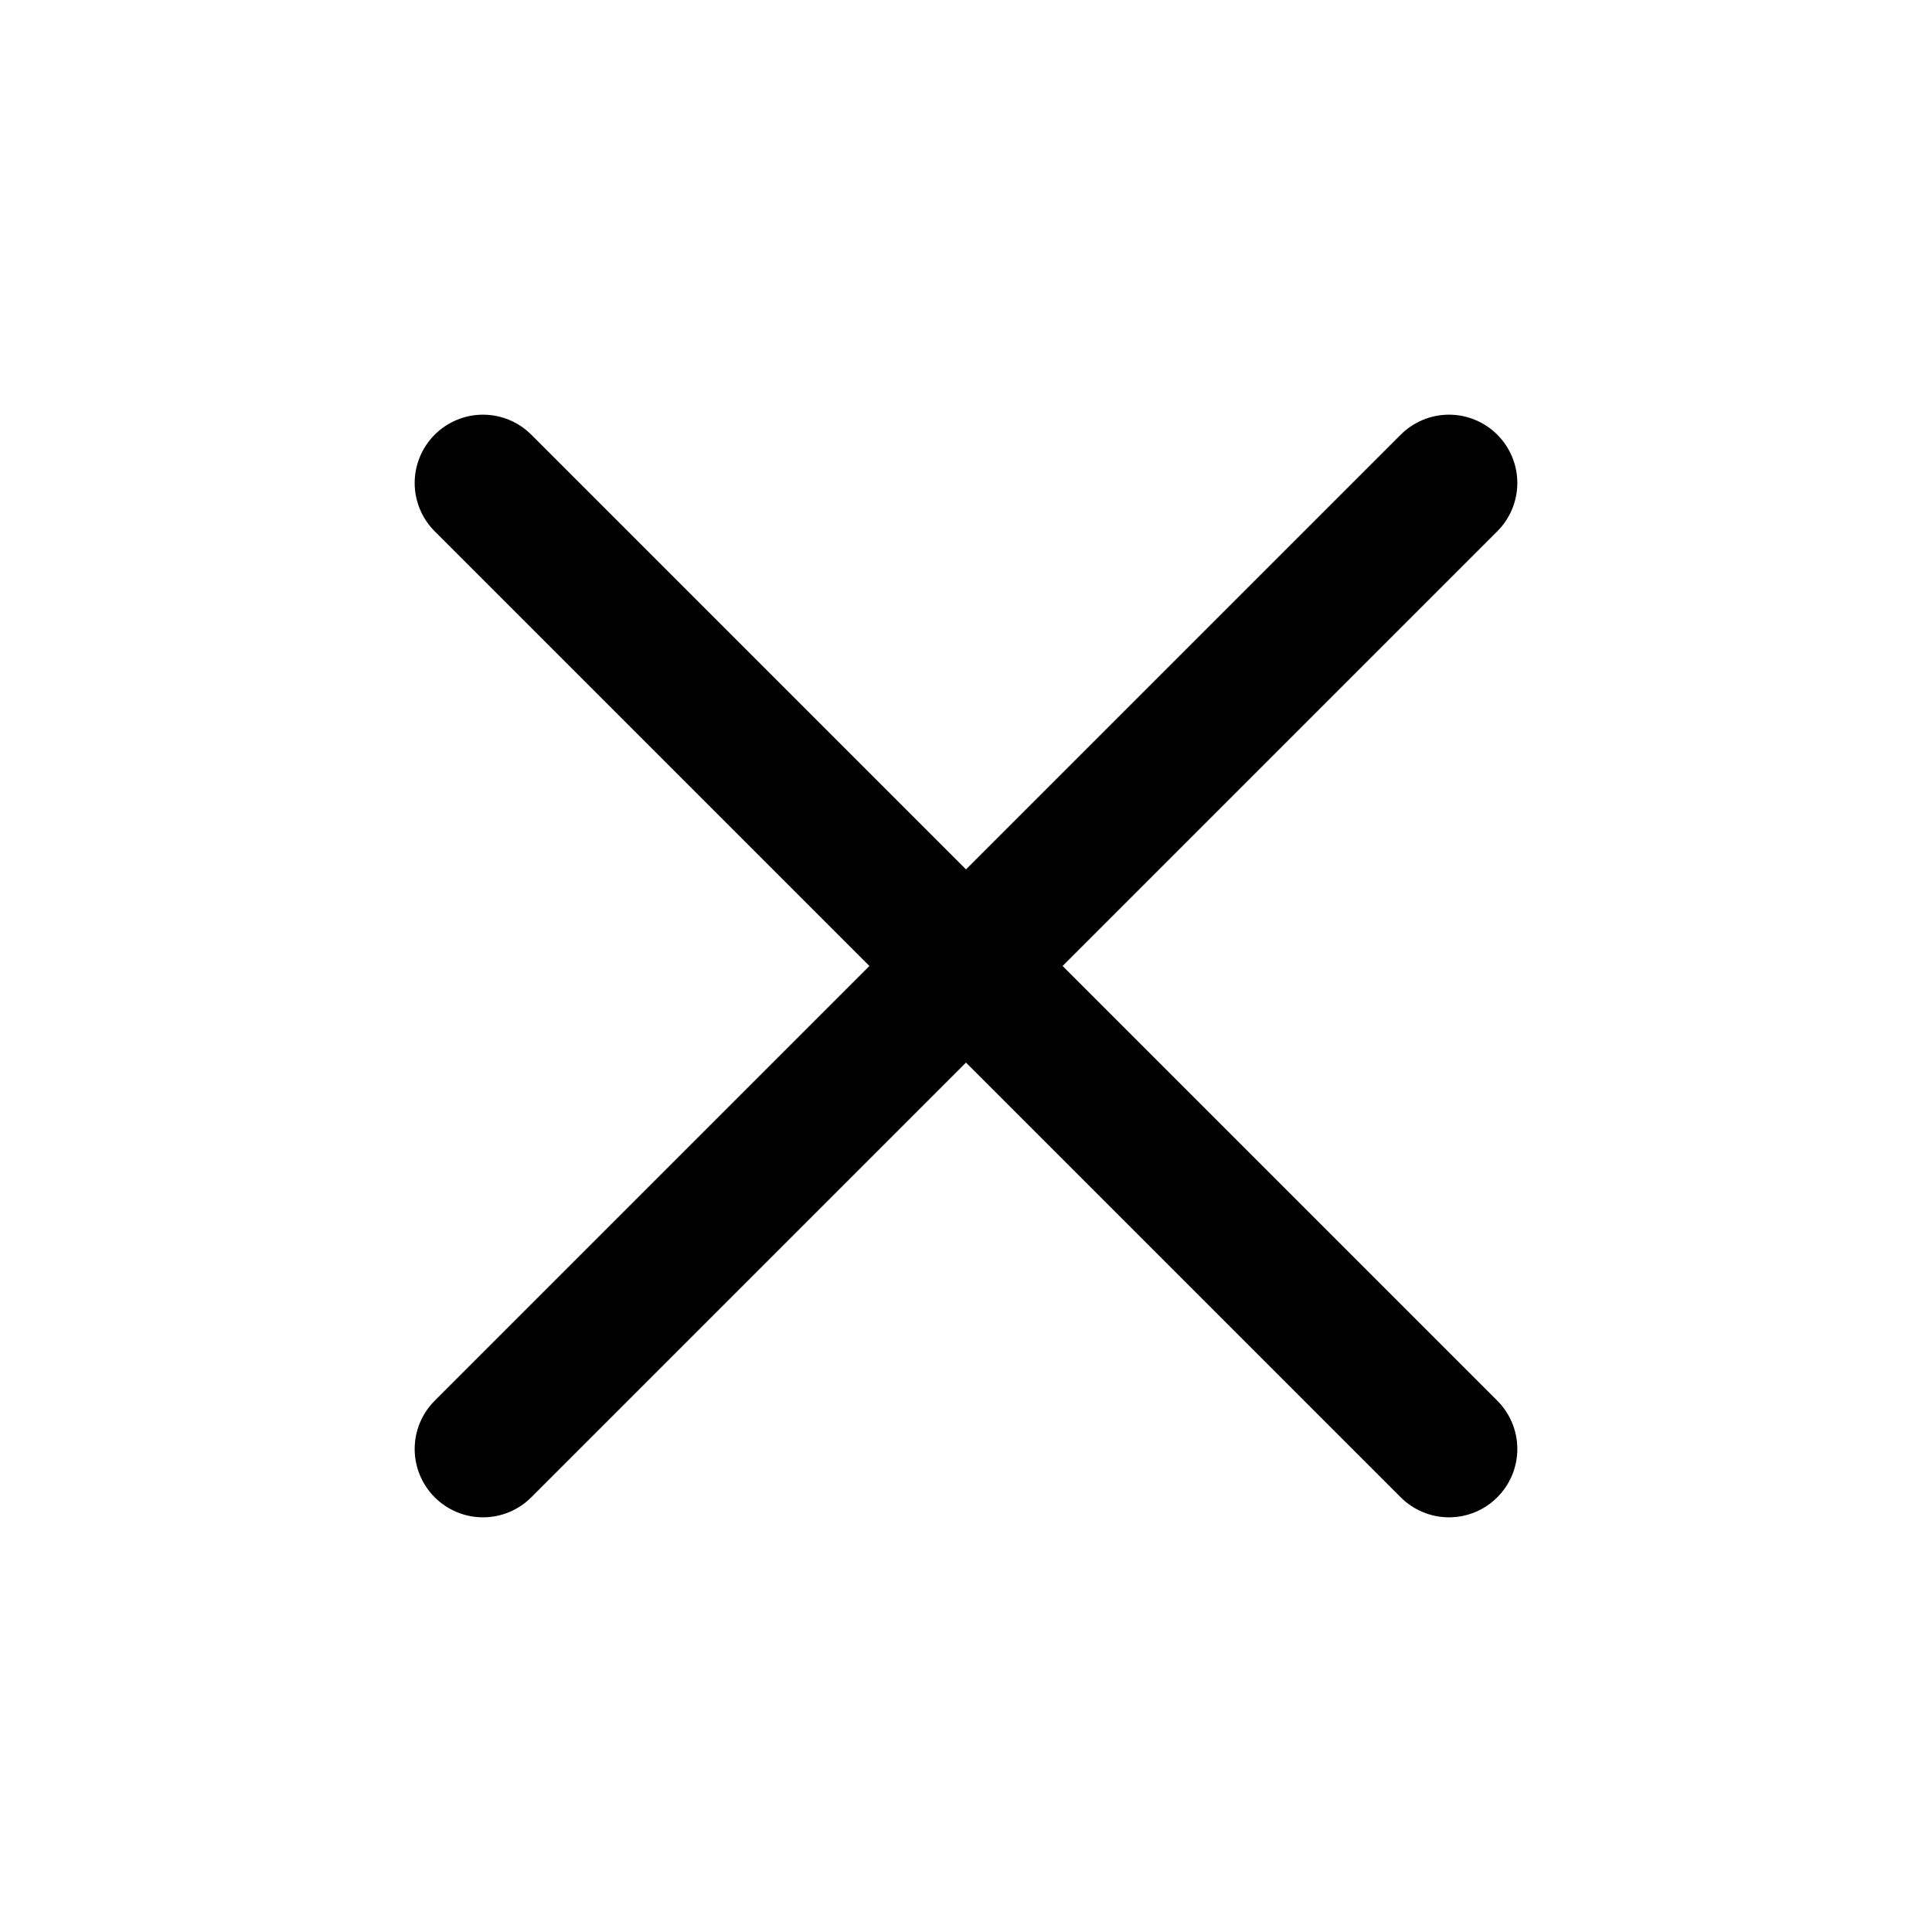
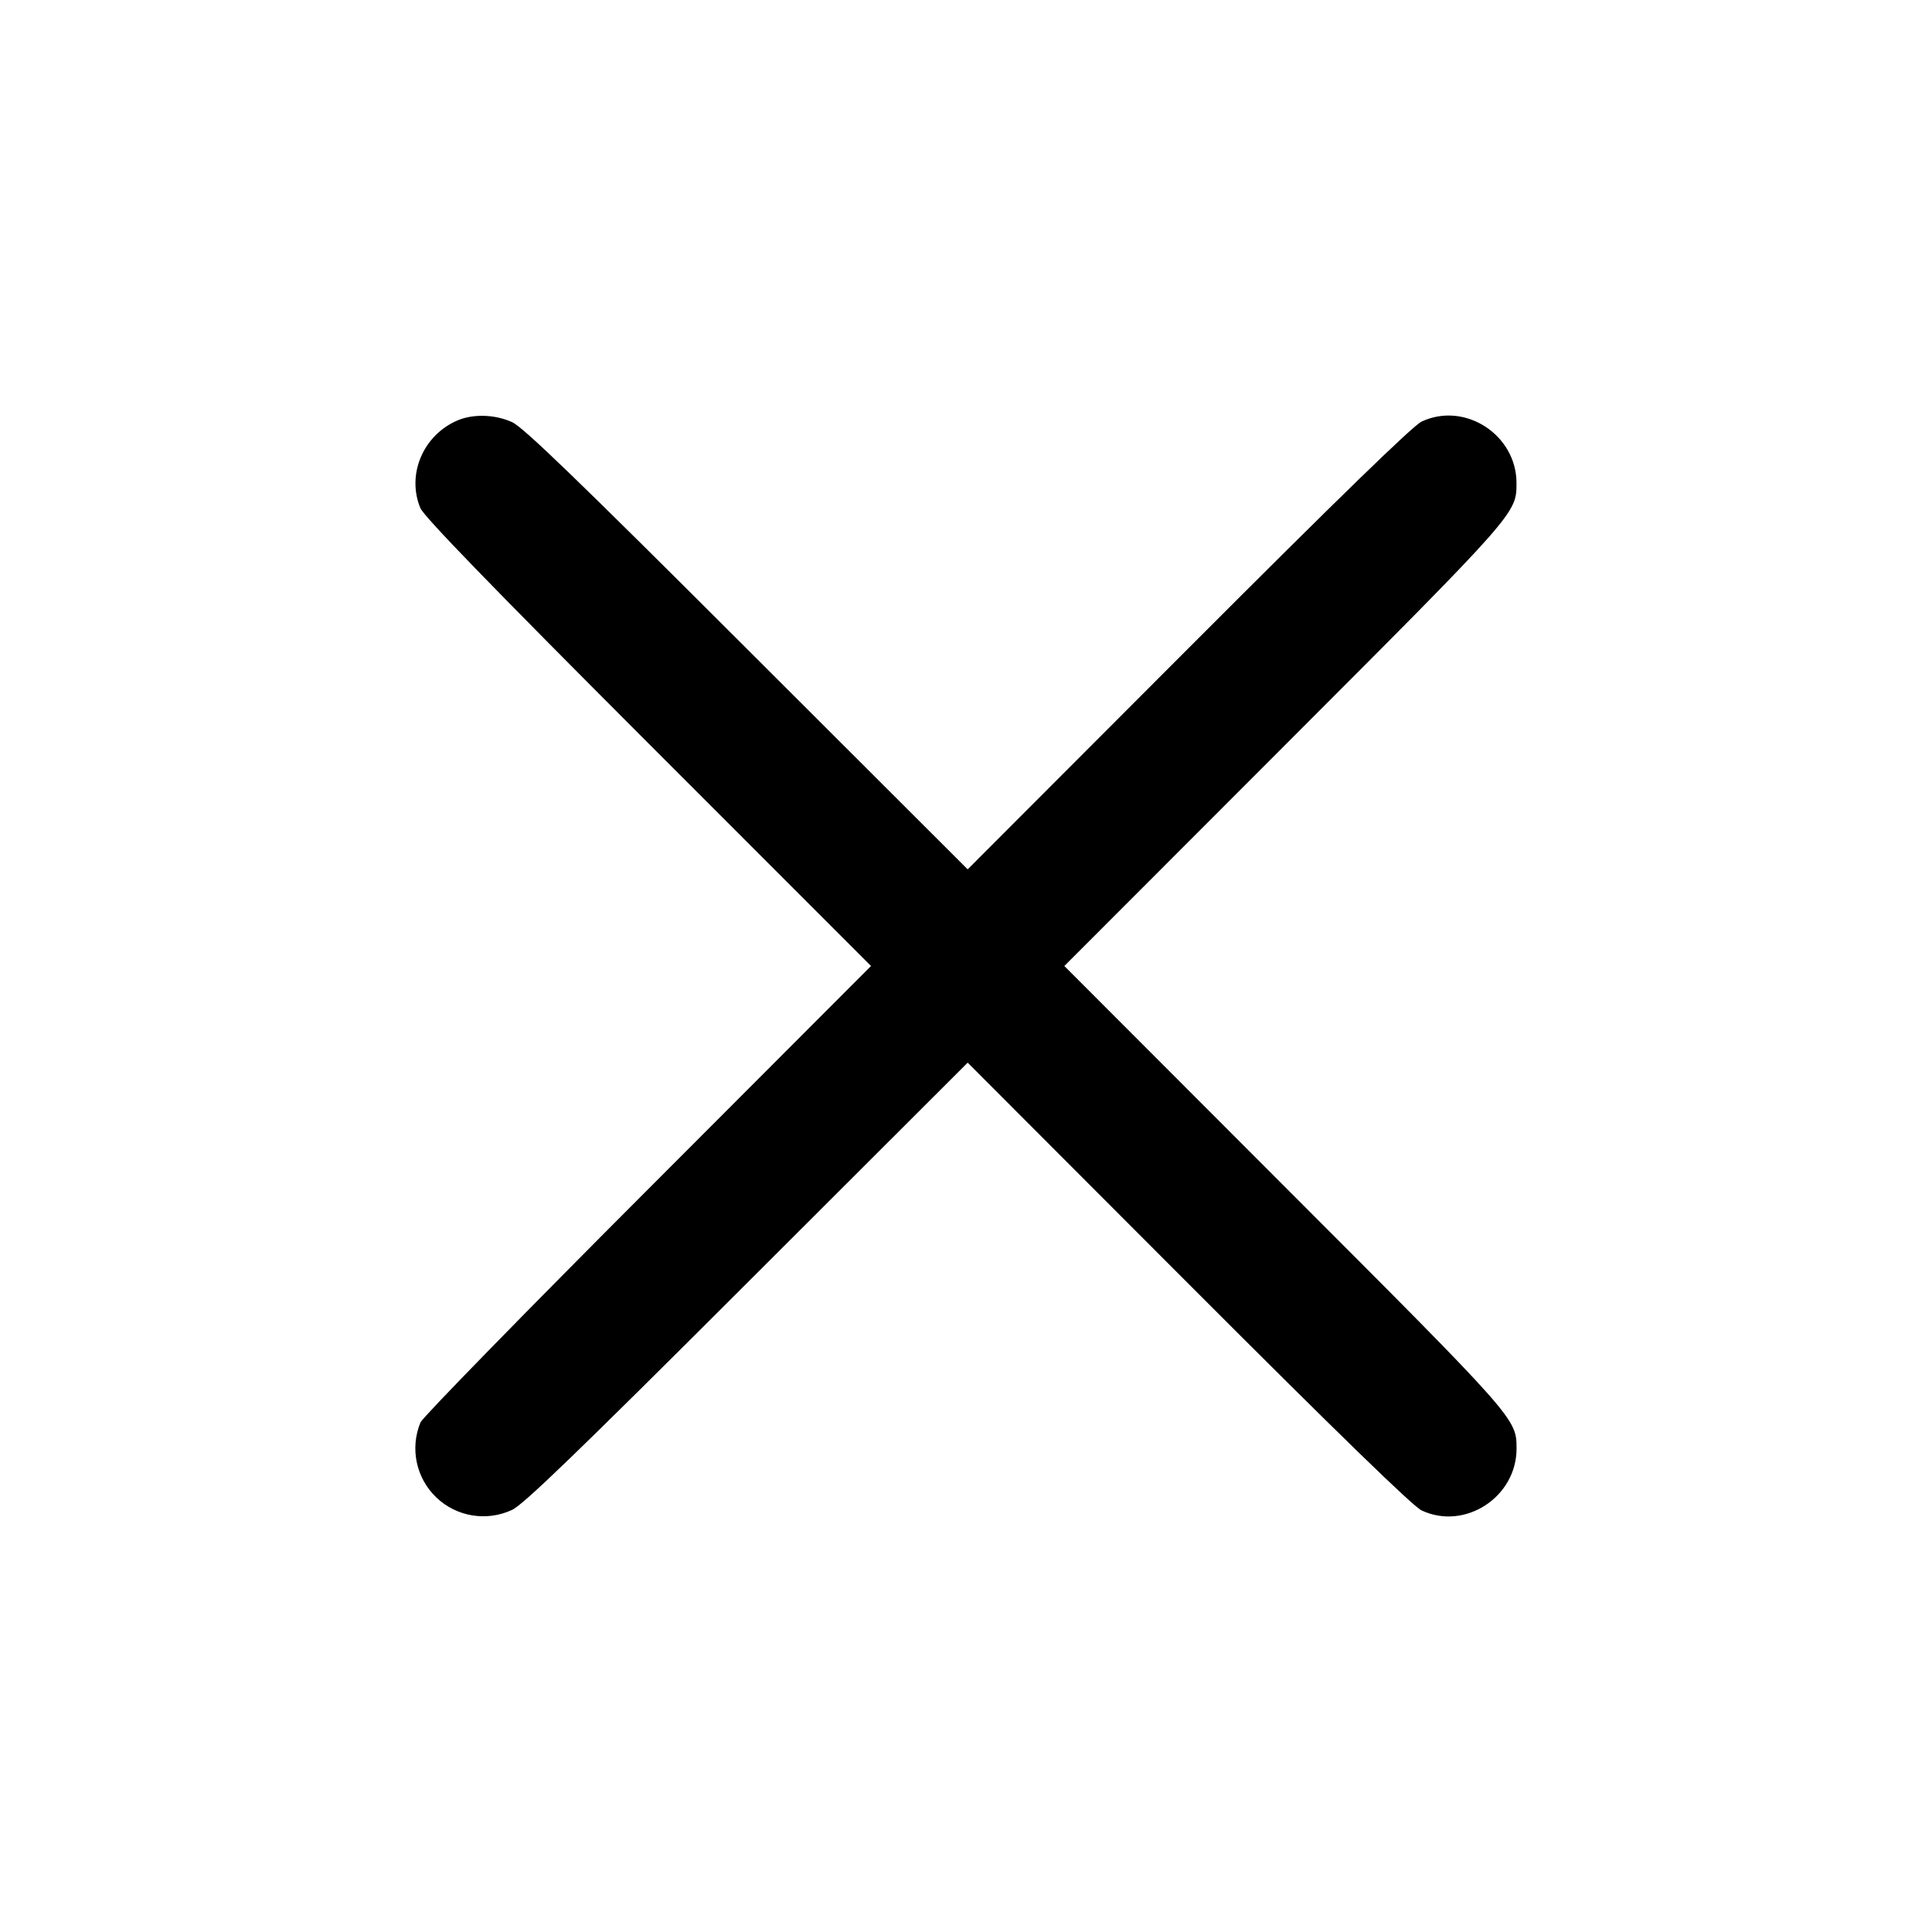
- <svg xmlns="http://www.w3.org/2000/svg" width="30" height="30" viewBox="0 0 30 30">
-   <path fill-rule="evenodd" clip-rule="evenodd" d="M6.75 6.75C6.949 6.551 7.219 6.439 7.5 6.439C7.781 6.439 8.051 6.551 8.25 6.75L23.25 21.75C23.449 21.949 23.561 22.219 23.561 22.5C23.561 22.781 23.449 23.051 23.25 23.25C23.051 23.449 22.781 23.561 22.5 23.561C22.219 23.561 21.949 23.449 21.75 23.25L6.75 8.25C6.551 8.051 6.439 7.781 6.439 7.5C6.439 7.219 6.551 6.949 6.75 6.75Z" />
-   <path fill-rule="evenodd" clip-rule="evenodd" d="M23.25 6.75C23.449 6.949 23.561 7.219 23.561 7.5C23.561 7.781 23.449 8.051 23.25 8.25L8.25 23.25C8.051 23.449 7.781 23.561 7.5 23.561C7.219 23.561 6.949 23.449 6.75 23.25C6.551 23.051 6.439 22.781 6.439 22.5C6.439 22.219 6.551 21.949 6.75 21.75L21.75 6.75C21.949 6.551 22.219 6.439 22.5 6.439C22.781 6.439 23.051 6.551 23.25 6.75Z" />
+ <svg xmlns="http://www.w3.org/2000/svg" width="30" height="30">
+   <path d="M7.1 6.53c-.531.23-.788.839-.573 1.359.053.13 1.118 1.228 3.537 3.649L13.525 15l-3.458 3.463c-1.902 1.904-3.493 3.534-3.537 3.622a1.055 1.055 0 0 0 1.42 1.361c.173-.077 1.022-.898 3.65-3.523l3.426-3.422 3.424 3.429c2.329 2.332 3.489 3.46 3.625 3.524.674.316 1.478-.21 1.474-.965-.002-.462-.005-.465-3.613-4.076L16.527 15l3.409-3.412c3.622-3.626 3.612-3.615 3.612-4.088 0-.749-.802-1.269-1.473-.954-.136.064-1.296 1.192-3.625 3.524l-3.424 3.429-3.426-3.422C8.972 7.452 8.123 6.631 7.95 6.554c-.266-.12-.606-.13-.85-.024" fill-rule="evenodd" />
</svg>
